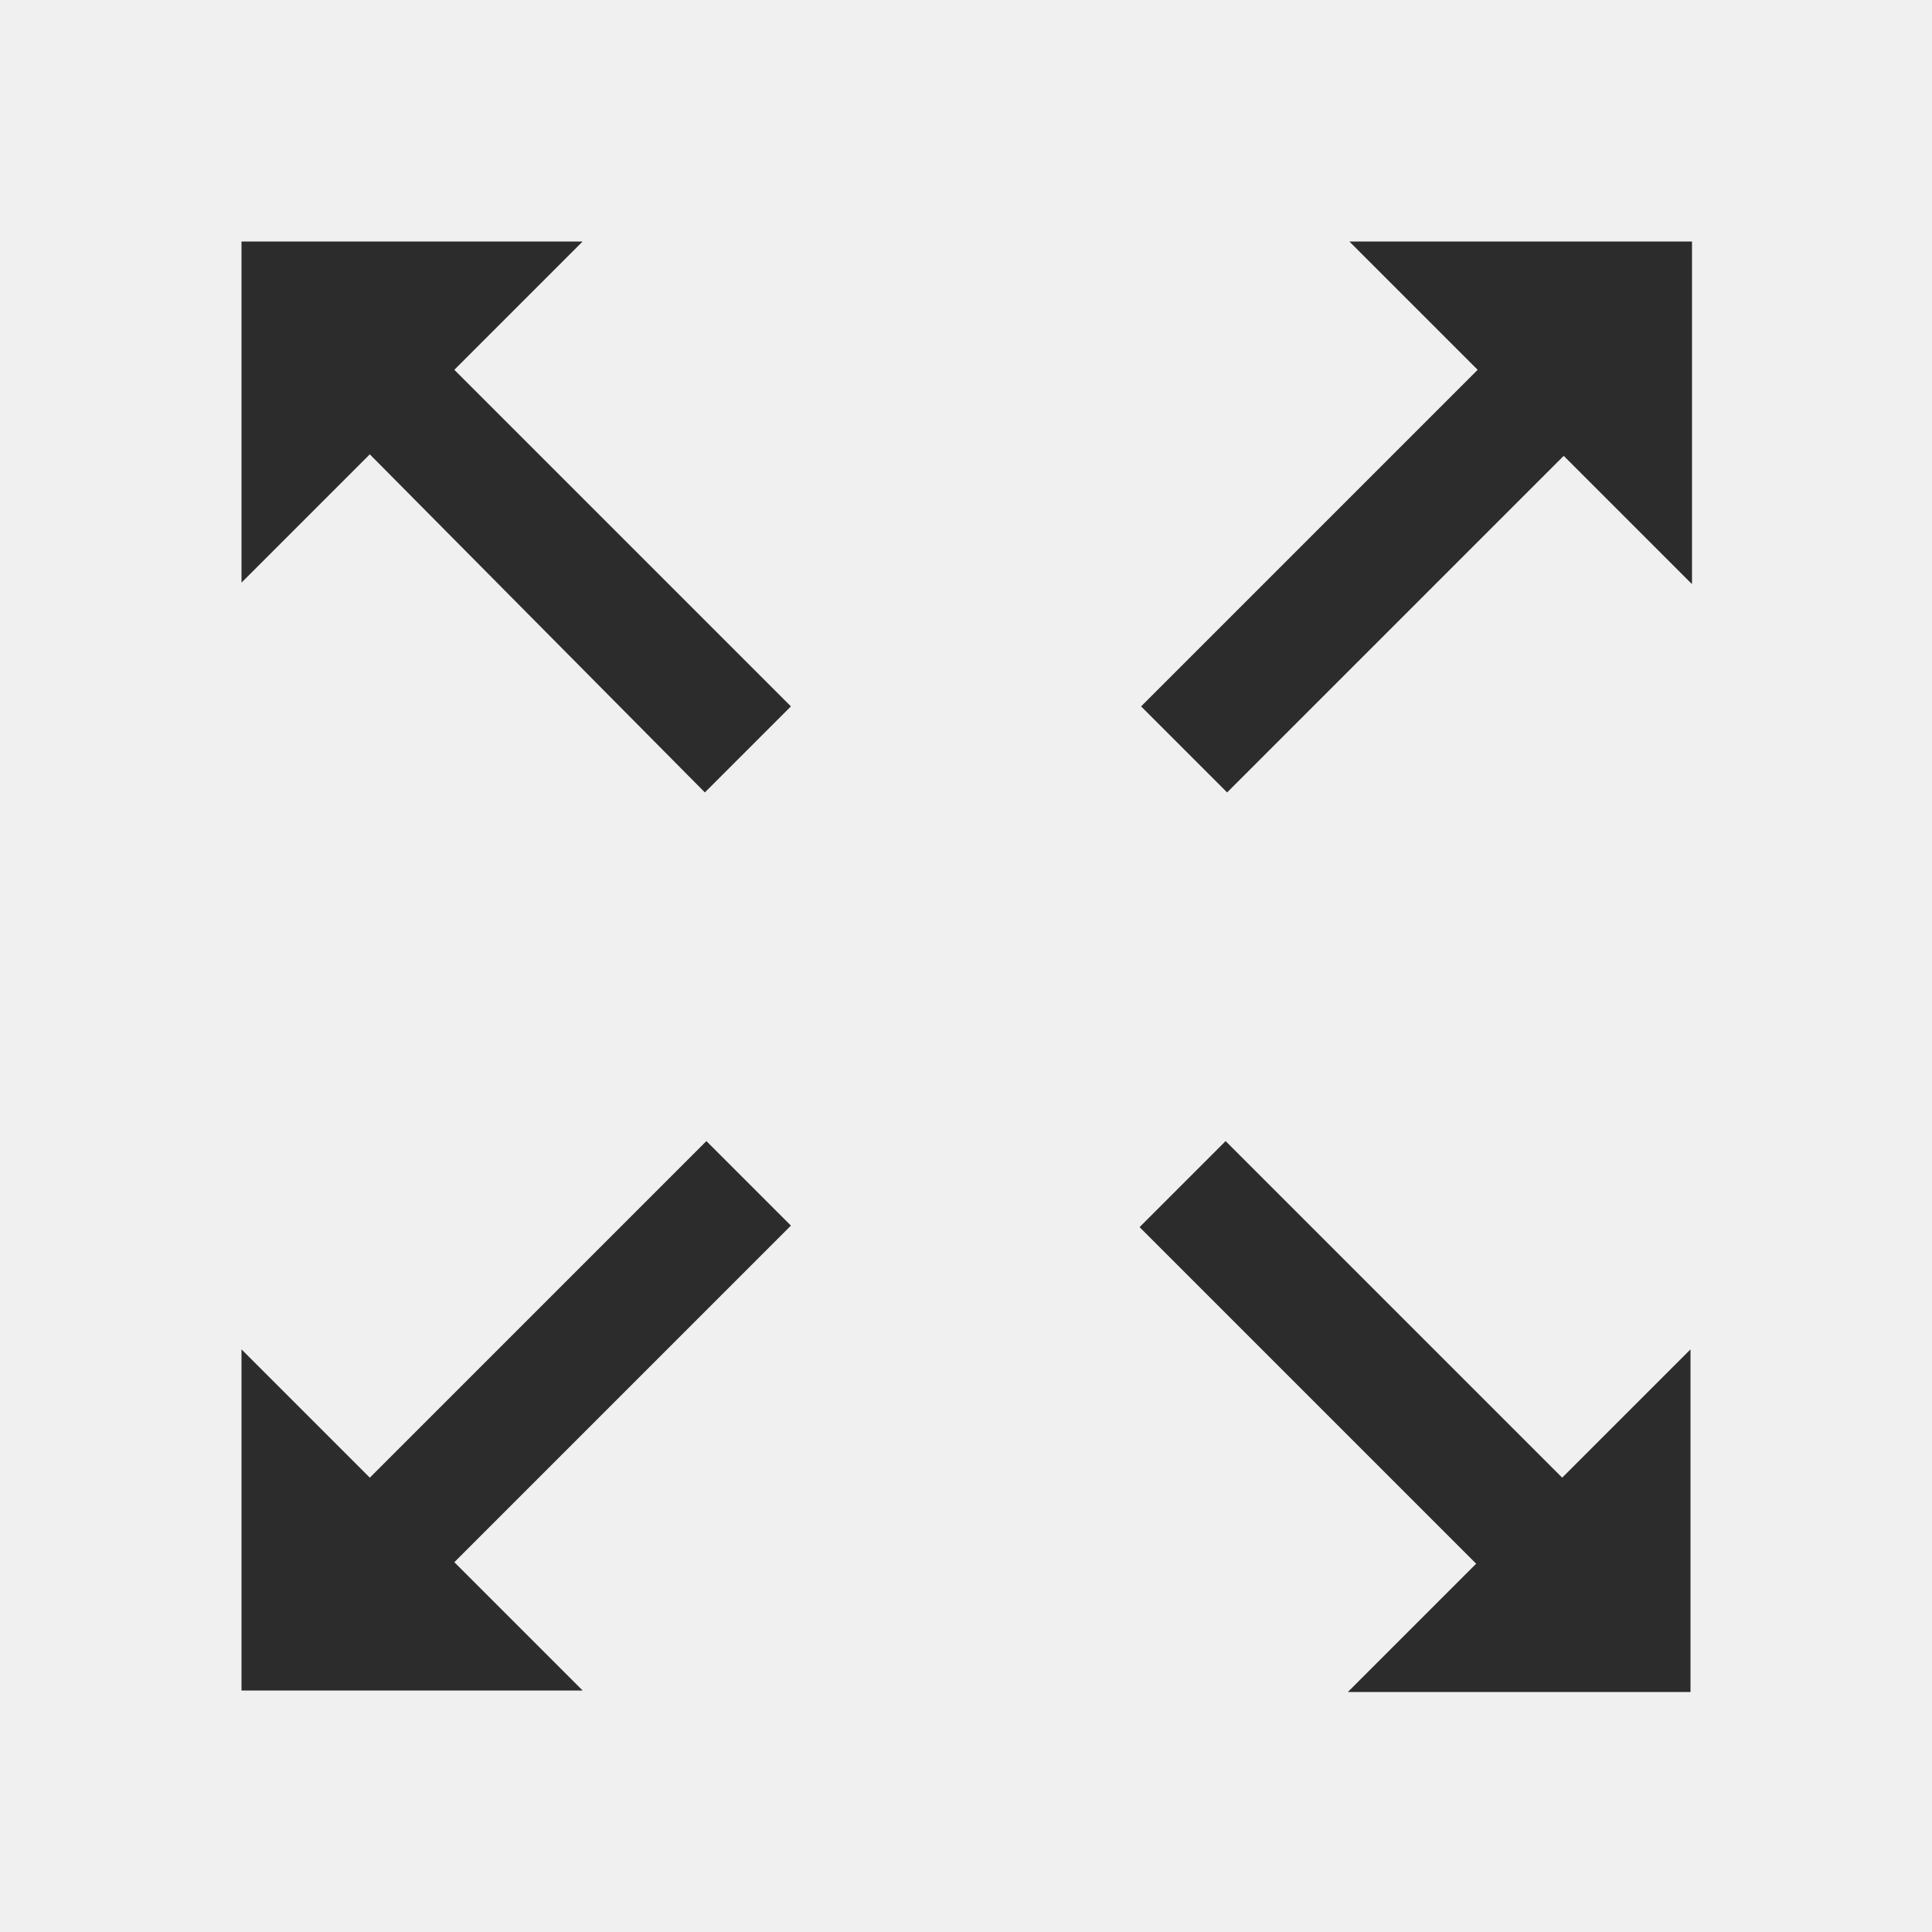
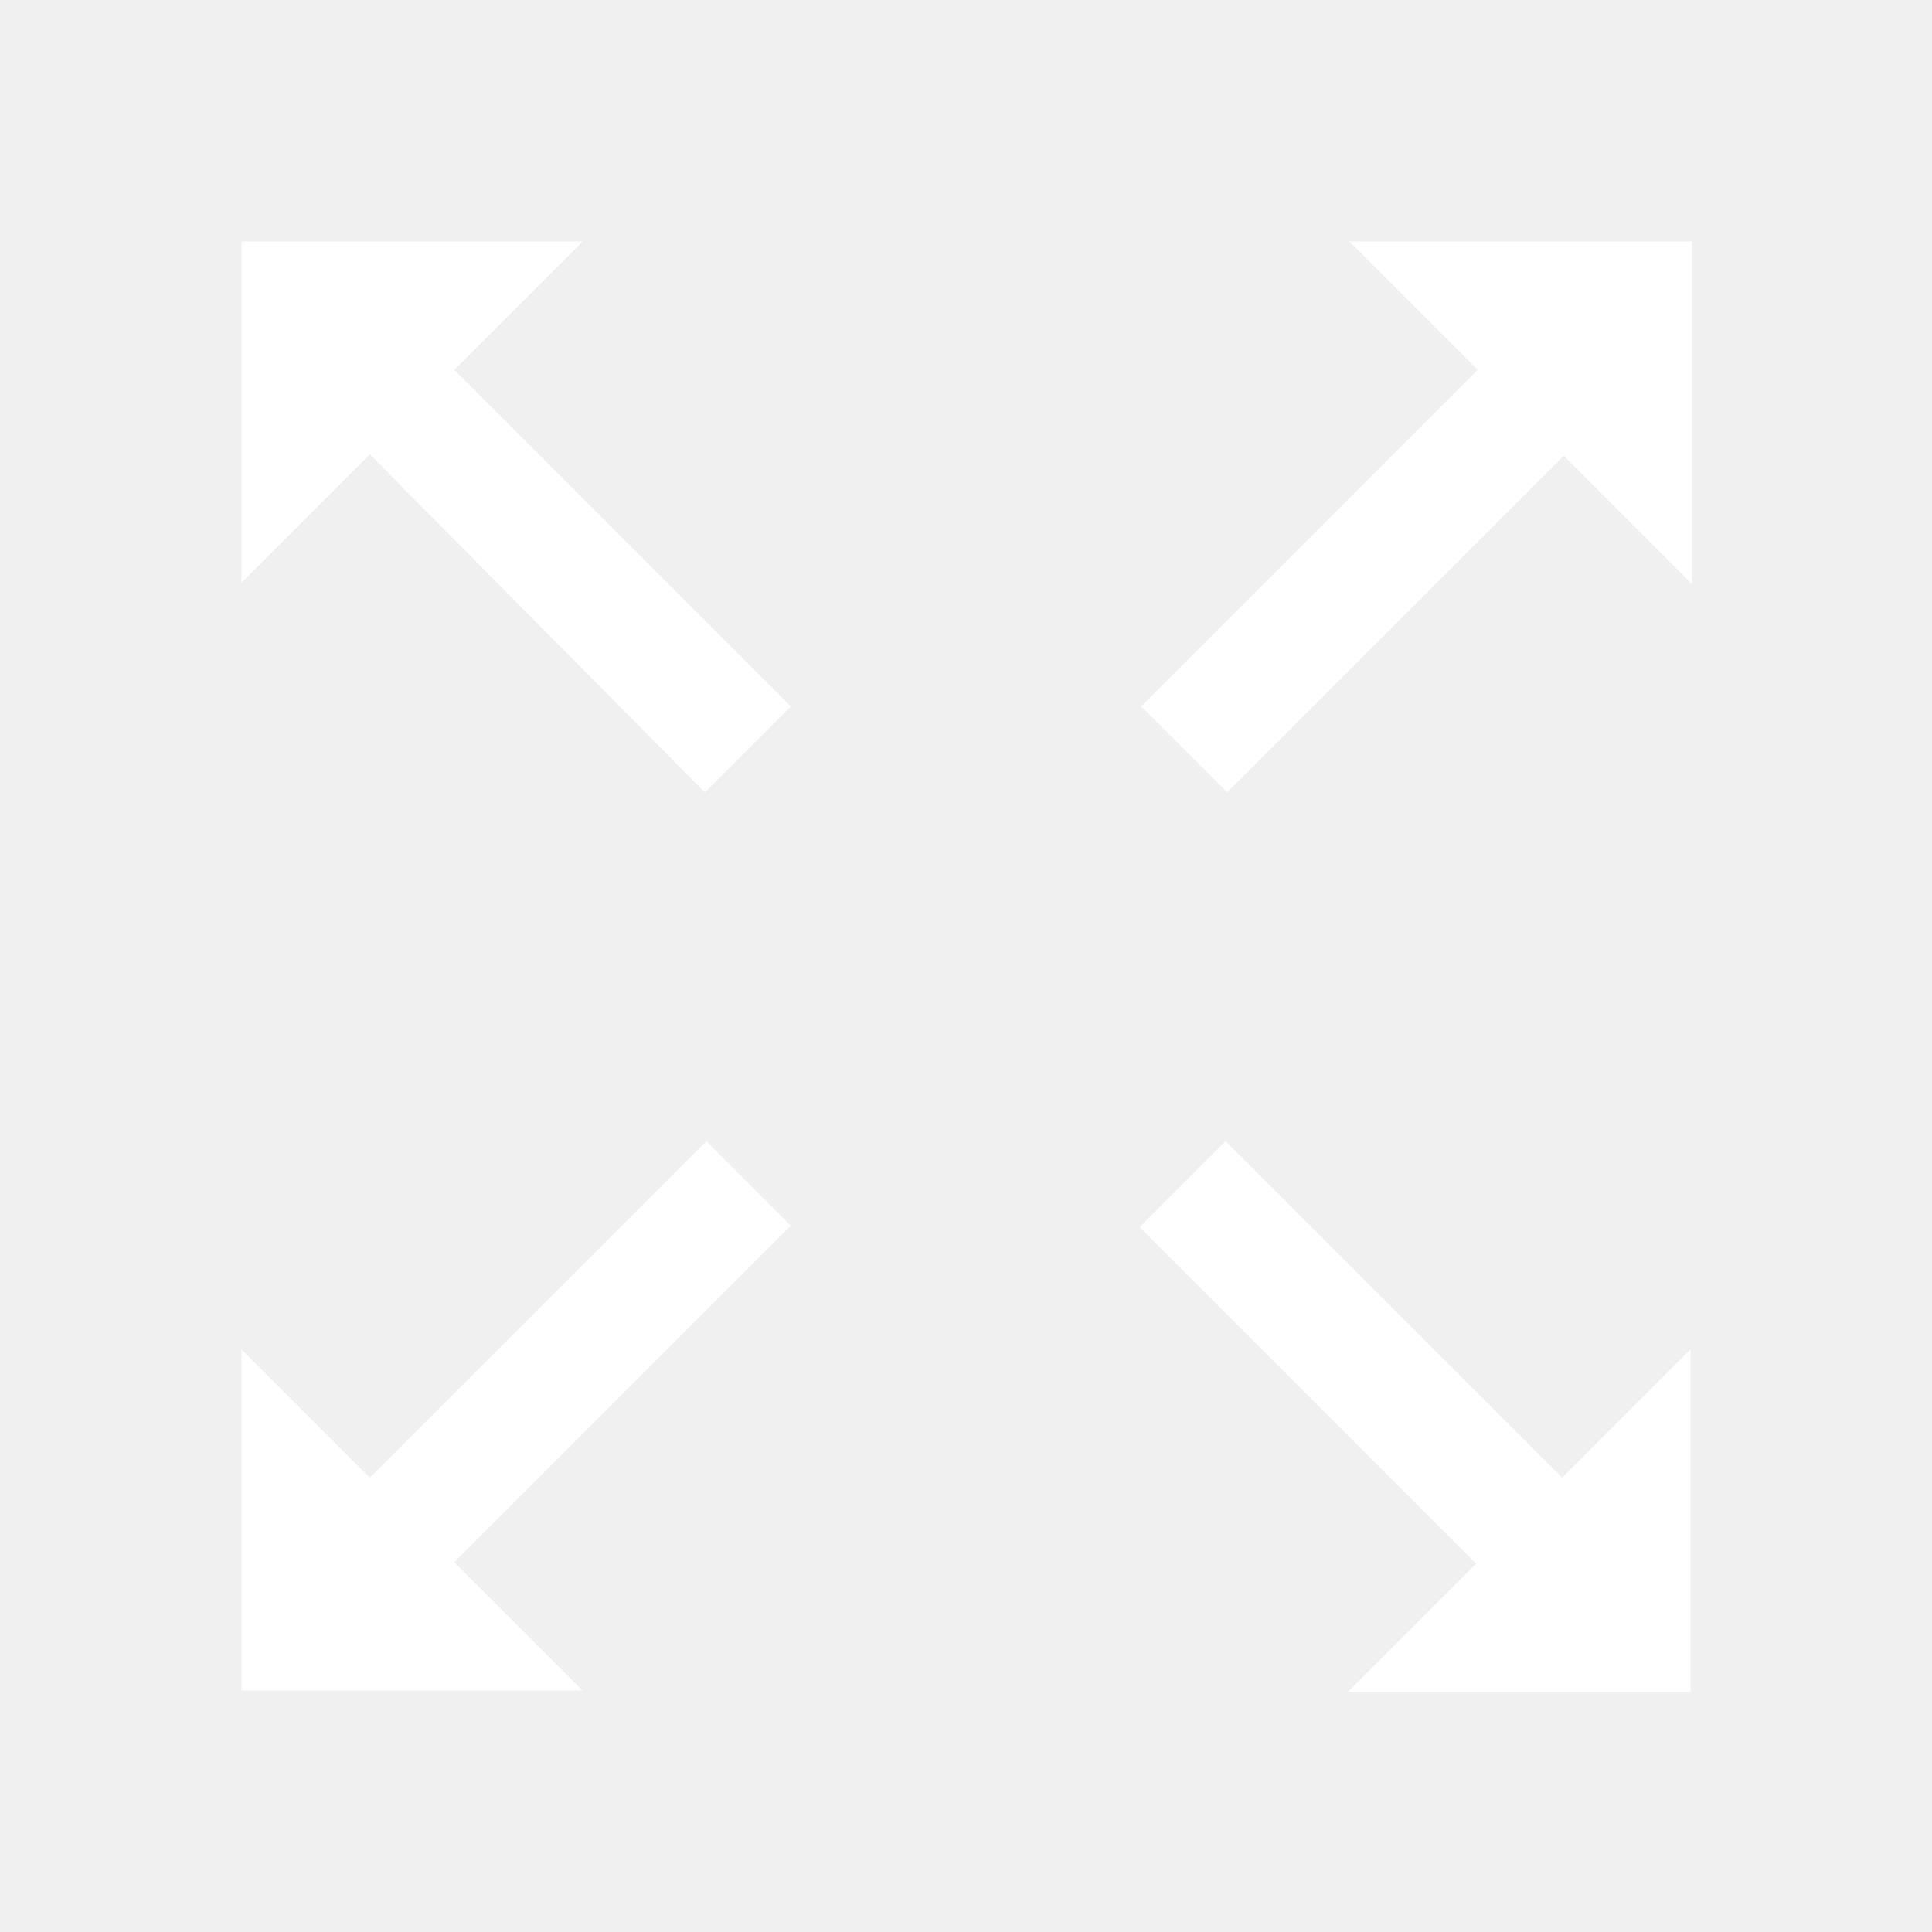
<svg xmlns="http://www.w3.org/2000/svg" class="icon" width="200px" height="200.00px" viewBox="0 0 1024 1024" version="1.1">
-   <path fill="#2c2c2c" d="M240.8 196l178.4 178.4-45.6 45.6-177.6-179.2-68 68V128h180.8l-68 68z m133.6 408.8L196 783.2 128 715.2V896h180.8l-68-68 178.4-178.4-44.8-44.8zM715.2 128l68 68-178.4 178.4 45.6 45.6 178.4-178.4 68 68V128H715.2z m-65.6 476.8l-45.6 45.6 178.4 178.4-68 68H896V715.2l-68 68-178.4-178.4z" />
+   <path fill="#fff" d="M240.8 196l178.4 178.4-45.6 45.6-177.6-179.2-68 68V128h180.8l-68 68z m133.6 408.8L196 783.2 128 715.2V896h180.8l-68-68 178.4-178.4-44.8-44.8zM715.2 128l68 68-178.4 178.4 45.6 45.6 178.4-178.4 68 68V128H715.2z m-65.6 476.8l-45.6 45.6 178.4 178.4-68 68H896V715.2l-68 68-178.4-178.4z" />
</svg>
